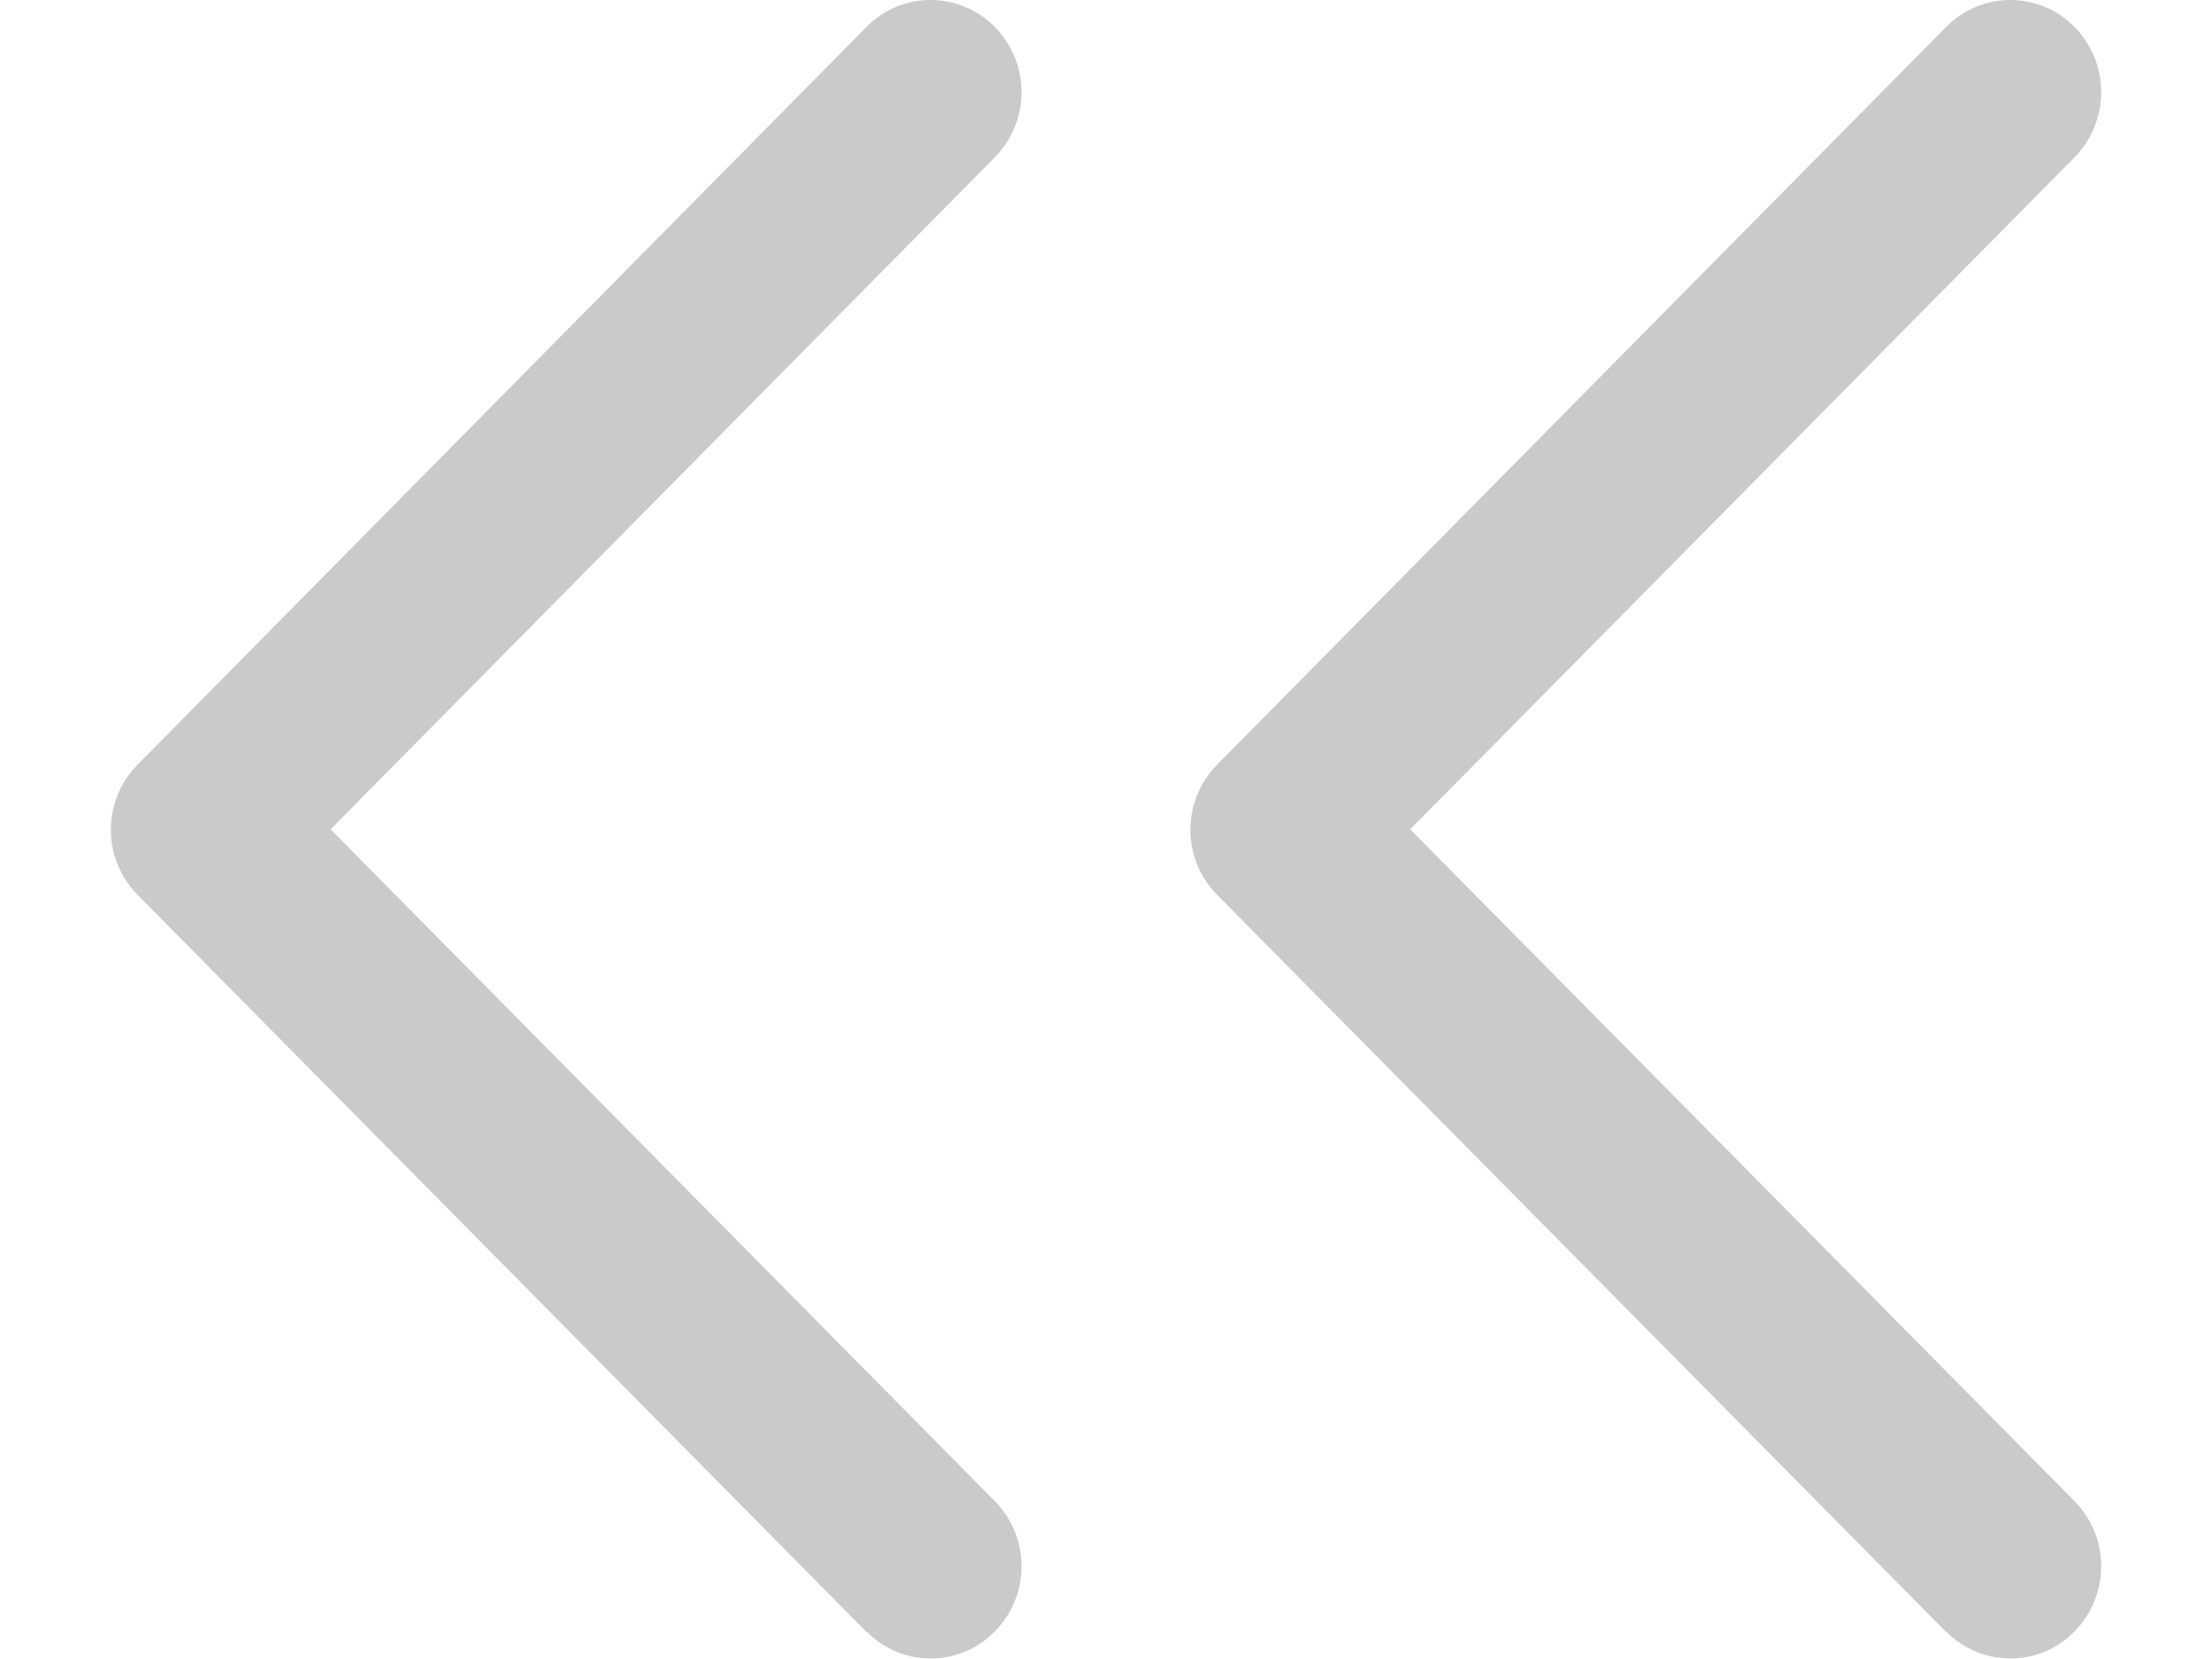
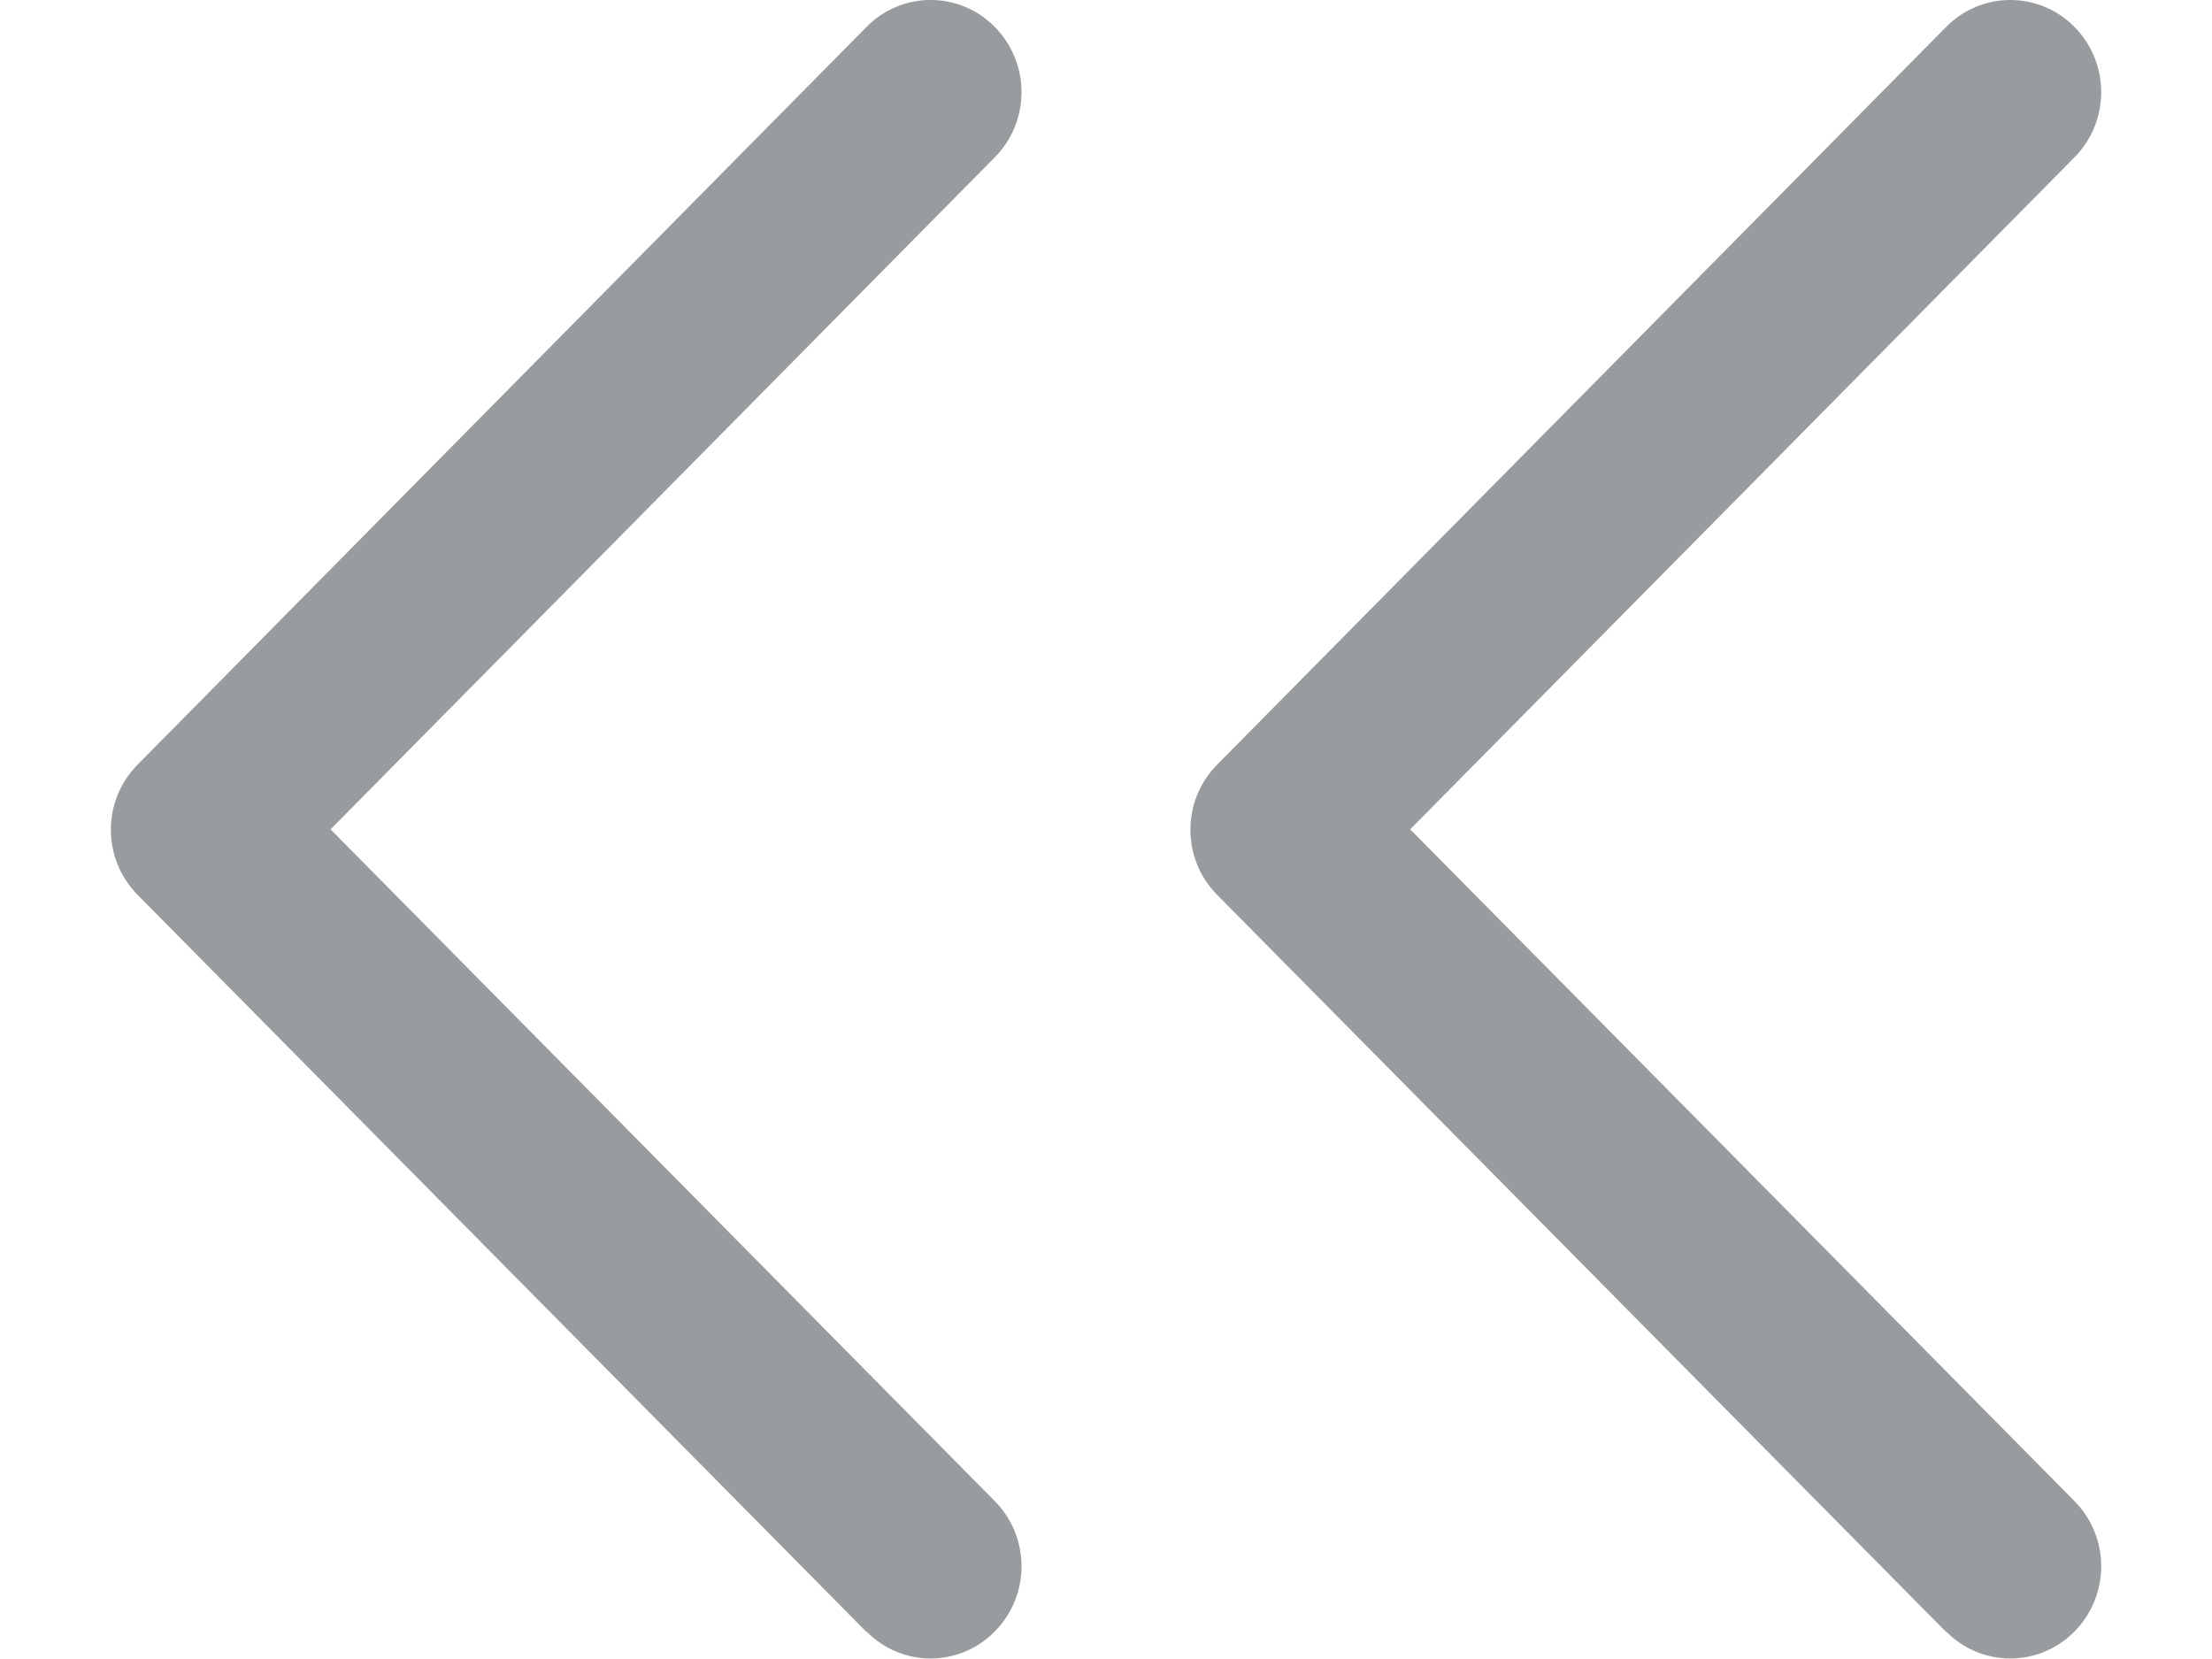
<svg xmlns="http://www.w3.org/2000/svg" id="ico.nav.first" width="16" height="12" viewBox="0 0 24 20.004">
-   <path id="Union_83" data-name="Union 83" d="M22.13,19.678,13.34,10.79a1.117,1.117,0,0,1,0-1.57L22.13.325a1.084,1.084,0,0,1,1.548,0,1.12,1.12,0,0,1,0,1.572L15.668,10l8.01,8.1a1.12,1.12,0,0,1,0,1.572,1.082,1.082,0,0,1-1.548,0Zm-13.018,0L.323,10.79a1.117,1.117,0,0,1,0-1.57L3.345,6.161,9.112.325a1.082,1.082,0,0,1,1.547,0,1.119,1.119,0,0,1,0,1.572L2.65,10l8.009,8.1a1.119,1.119,0,0,1,0,1.572,1.081,1.081,0,0,1-1.547,0Z" fill="#CACACA" />
+   <path id="Union_83" data-name="Union 83" d="M22.13,19.678,13.34,10.79a1.117,1.117,0,0,1,0-1.57L22.13.325a1.084,1.084,0,0,1,1.548,0,1.12,1.12,0,0,1,0,1.572L15.668,10l8.01,8.1a1.12,1.12,0,0,1,0,1.572,1.082,1.082,0,0,1-1.548,0Zm-13.018,0L.323,10.79a1.117,1.117,0,0,1,0-1.57L3.345,6.161,9.112.325a1.082,1.082,0,0,1,1.547,0,1.119,1.119,0,0,1,0,1.572L2.65,10l8.009,8.1a1.119,1.119,0,0,1,0,1.572,1.081,1.081,0,0,1-1.547,0Z" fill="#999C9E" />
</svg>
